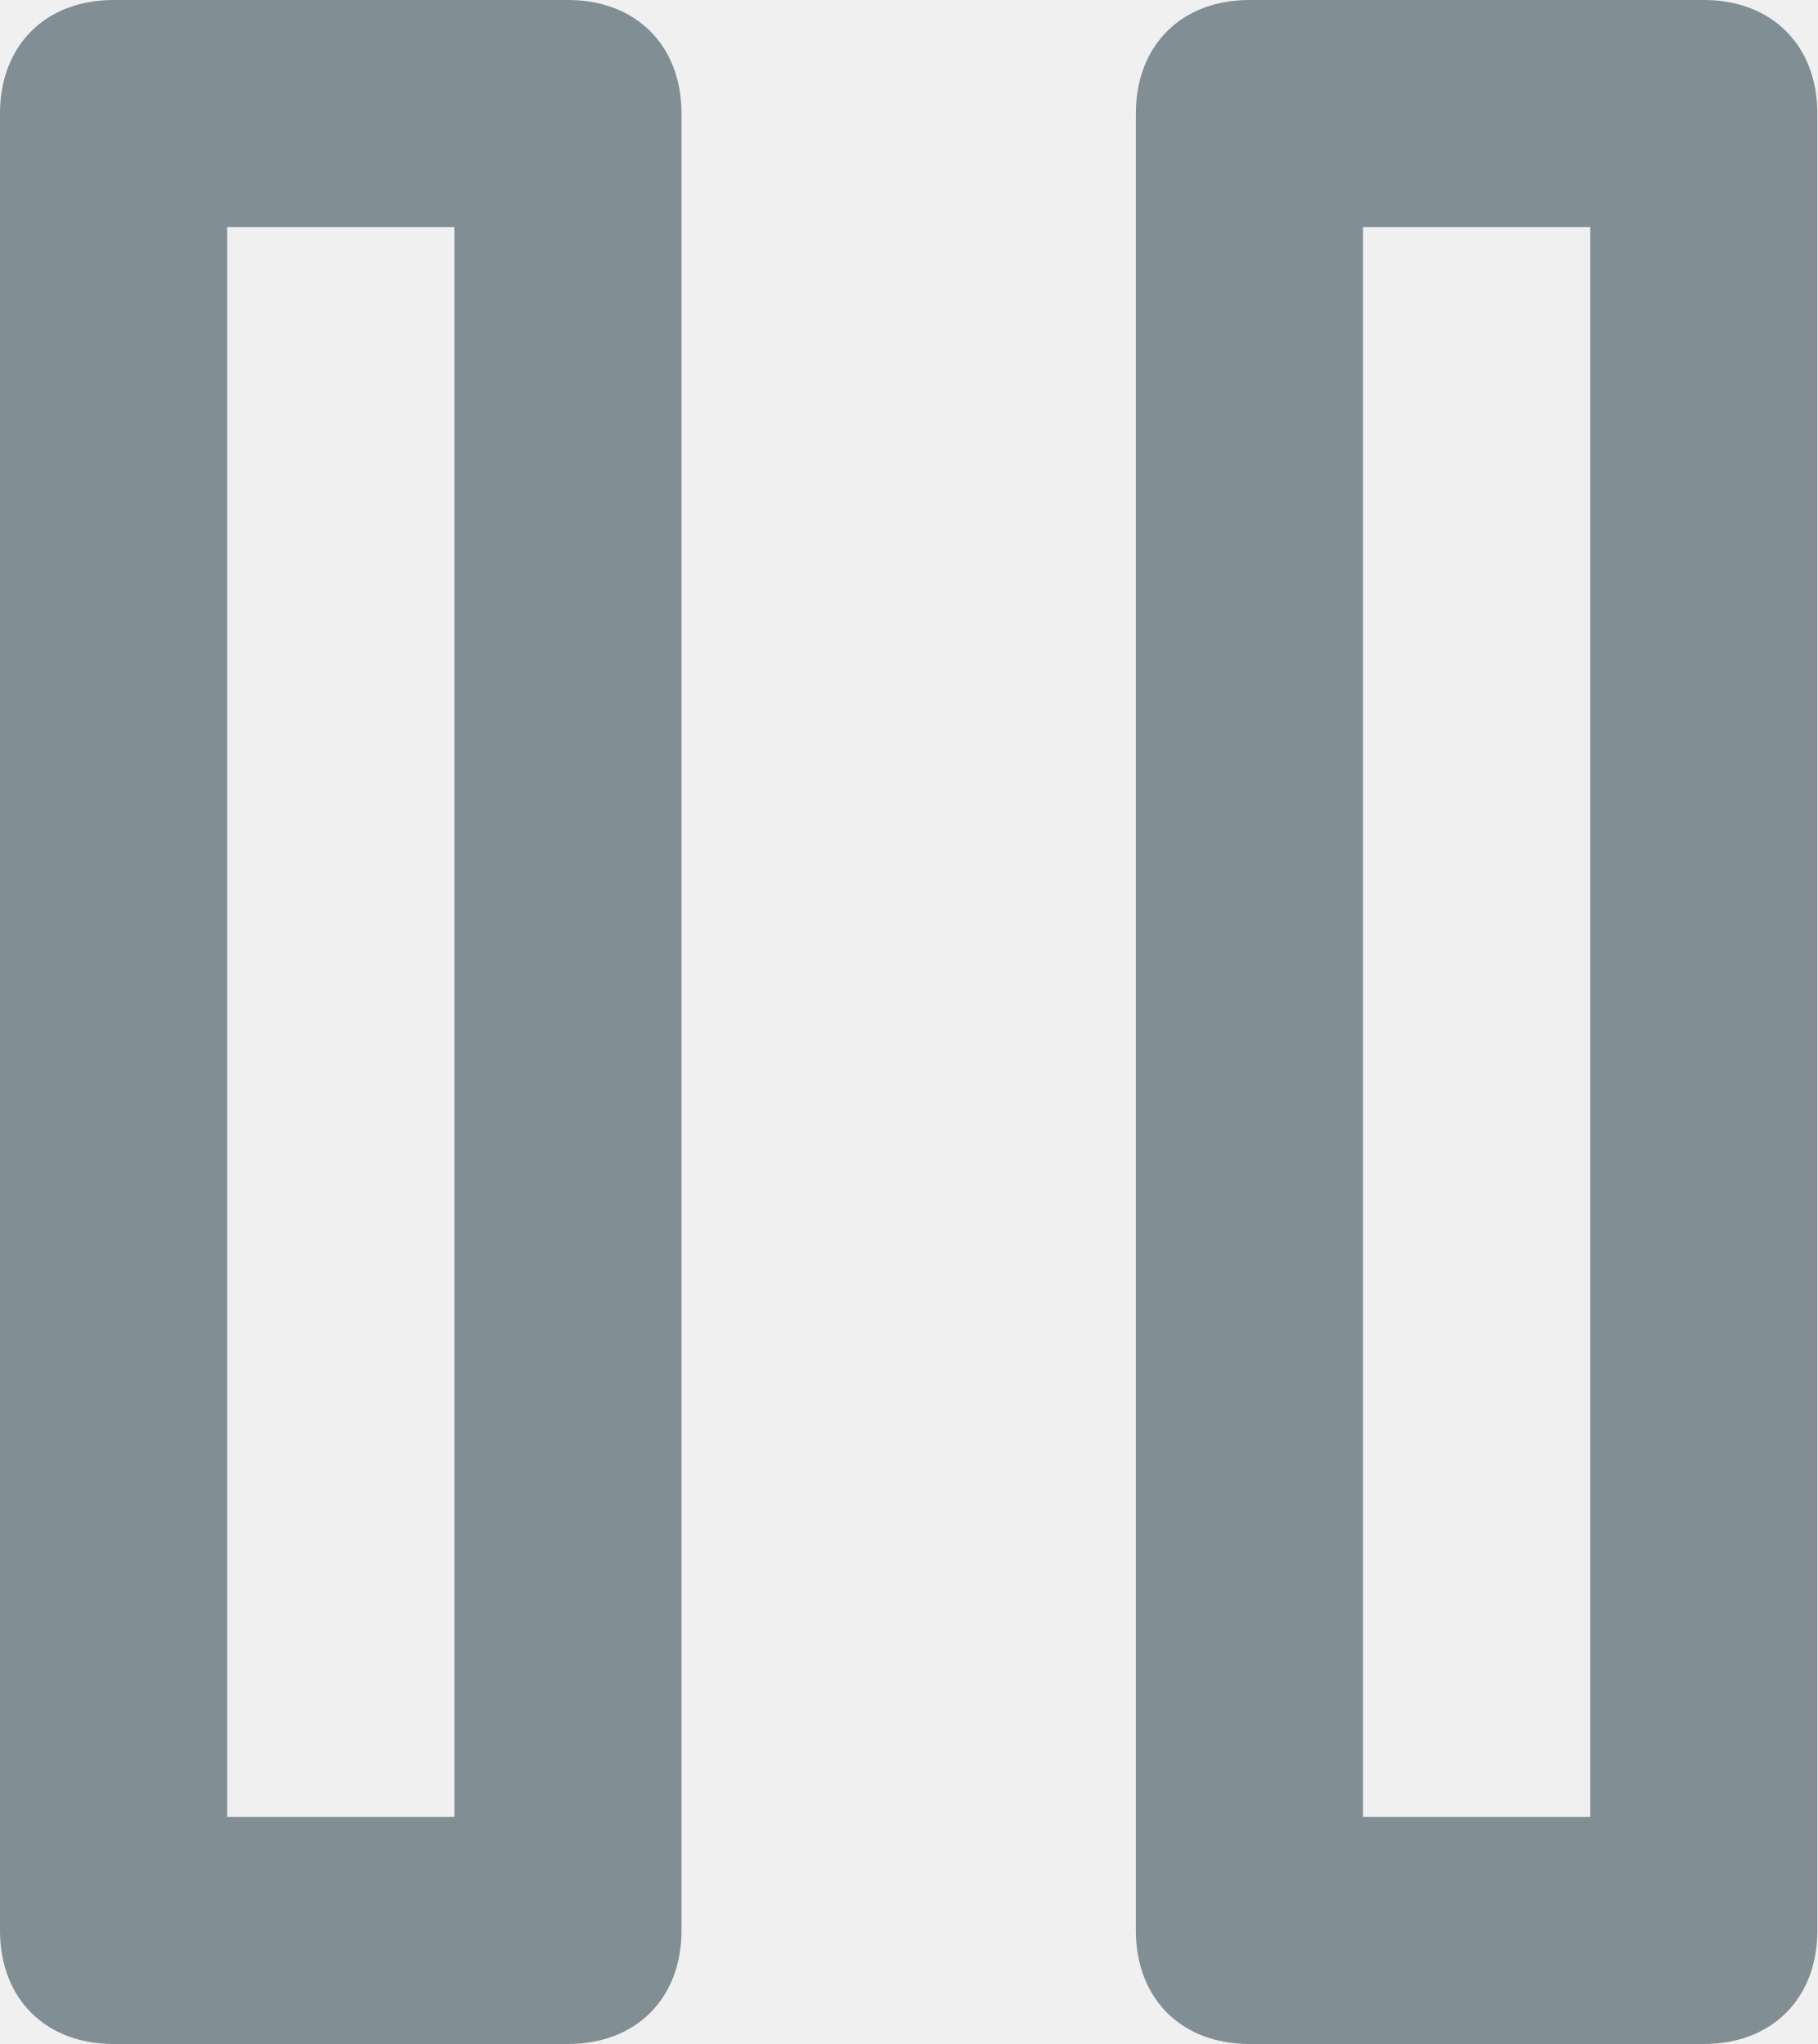
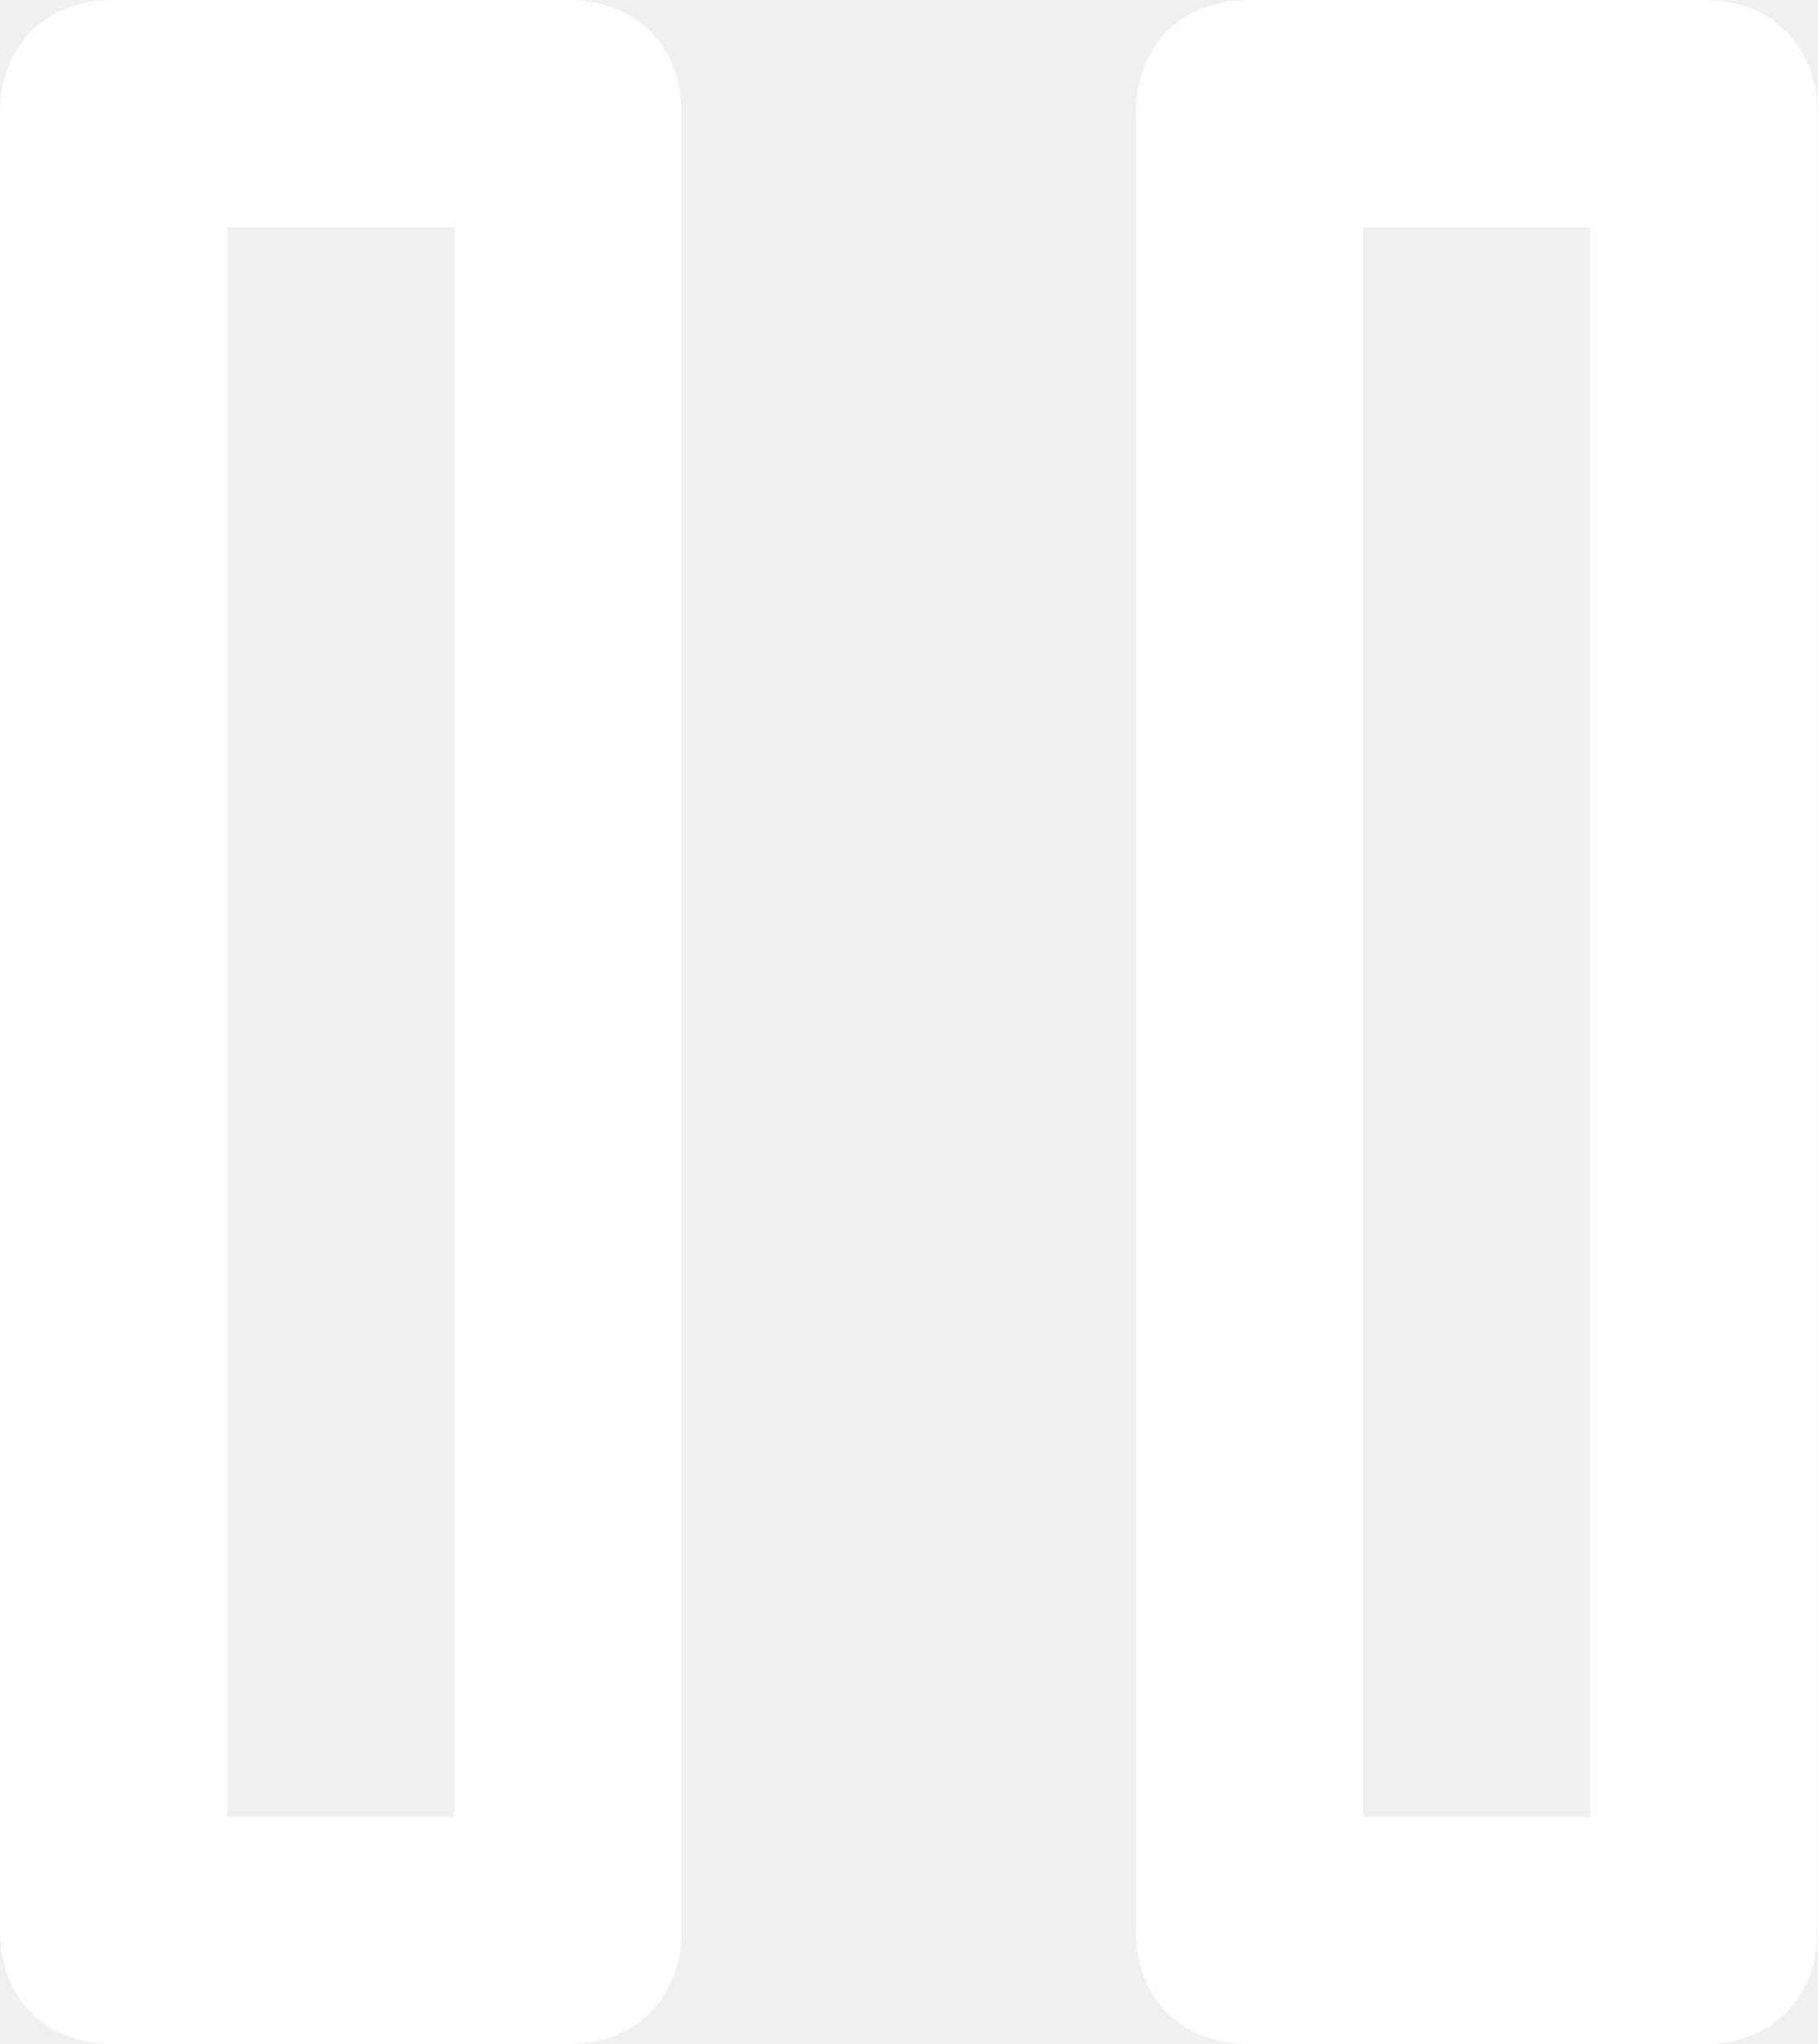
<svg xmlns="http://www.w3.org/2000/svg" version="1.1" id="Layer_1" x="0px" y="0px" viewBox="0 0 16 18" style="enable-background:new 0 0 16 18;" xml:space="preserve">
  <style type="text/css">
- 	.st0{fill:#818E94;}
+ 	.st0{fill:#FFFFFF;}
</style>
  <g id="Symbols">
    <g id="Icons-_x2F_-24px-_x2F_-Audio-_x2F_-Stop" transform="translate(-4, -3)">
      <g id="Group" transform="translate(5, 4)">
        <g id="Rectangle">
          <path class="st0" d="M4,17H0c-0.6,0-1-0.4-1-1V0c0-0.6,0.4-1,1-1h4c0.6,0,1,0.4,1,1v16C5,16.6,4.6,17,4,17z M1,15h2V1H1V15z" />
        </g>
        <g id="Rectangle-Copy">
          <path class="st0" d="M14,17h-4c-0.6,0-1-0.4-1-1V0c0-0.6,0.4-1,1-1h4c0.6,0,1,0.4,1,1v16C15,16.6,14.6,17,14,17z M11,15h2V1h-2      V15z" />
        </g>
      </g>
    </g>
  </g>
</svg>
